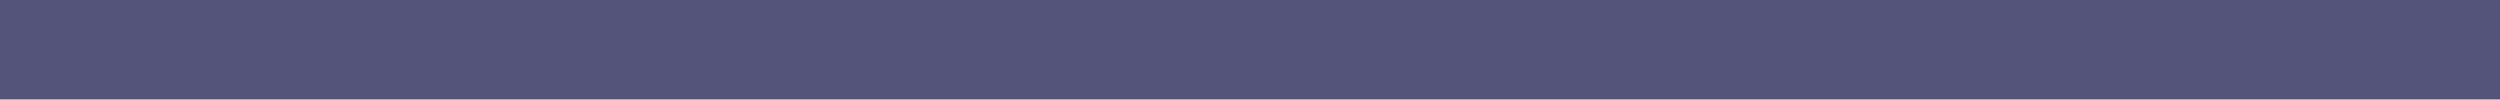
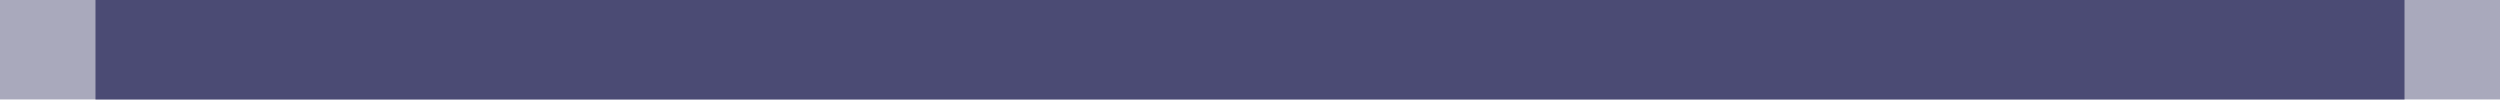
- <svg xmlns="http://www.w3.org/2000/svg" id="svg3547" version="1.1" viewBox="0 0 3770 150" height="150px" width="3770px">
+ <svg xmlns="http://www.w3.org/2000/svg" width="3770px" height="150px" viewBox="0 0 3770 150" version="1.1" id="svg3547">
  <defs id="defs3541" />
  <g id="layer1">
-     <rect y="0" x="0" height="150" width="3770" id="rect4110" style="fill:#41416c;fill-opacity:0.898;stroke:none;stroke-width:4;stroke-linecap:round;stroke-linejoin:round" />
+     <rect y="0" x="0" height="150" width="3770" id="rect2589" style="fill:#41416c;fill-opacity:0.45;stroke:none;stroke-width:4;stroke-linecap:round;stroke-linejoin:round" />
+     <rect style="fill:#41416c;fill-opacity:0.898;stroke:none;stroke-width:4;stroke-linecap:round;stroke-linejoin:round" id="rect4110" width="3482" height="150" x="144" y="0" />
  </g>
</svg>
